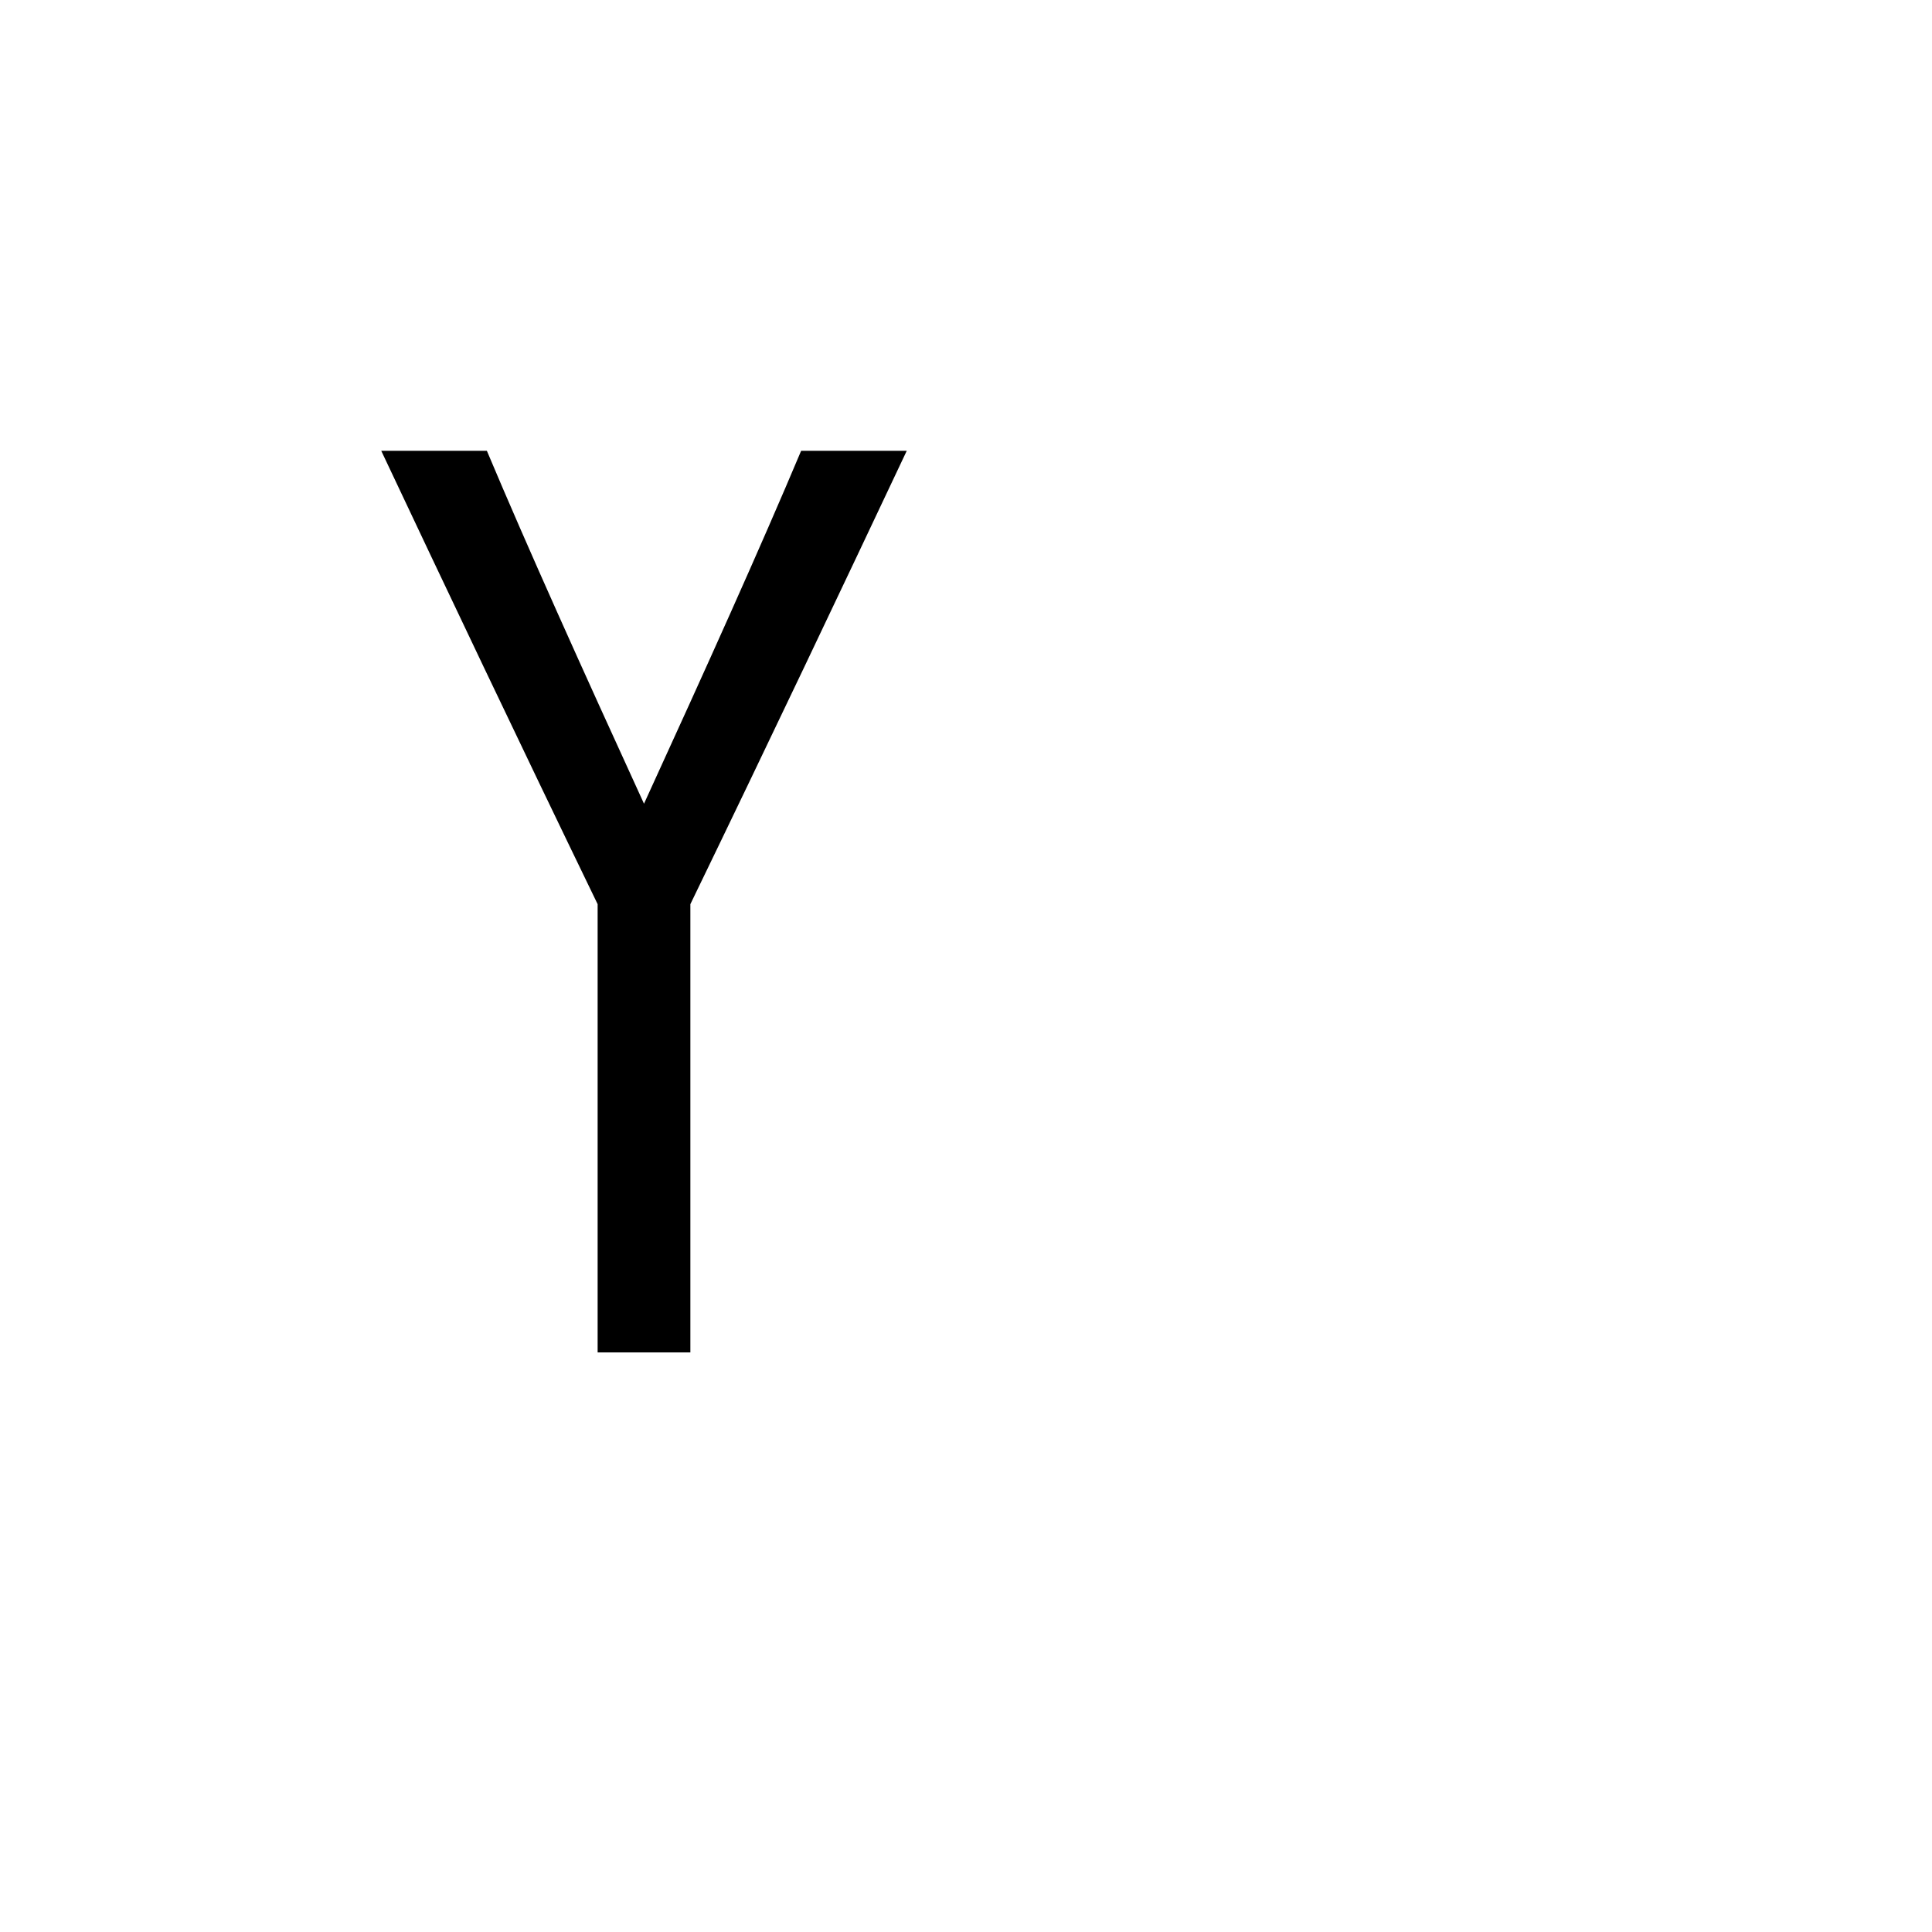
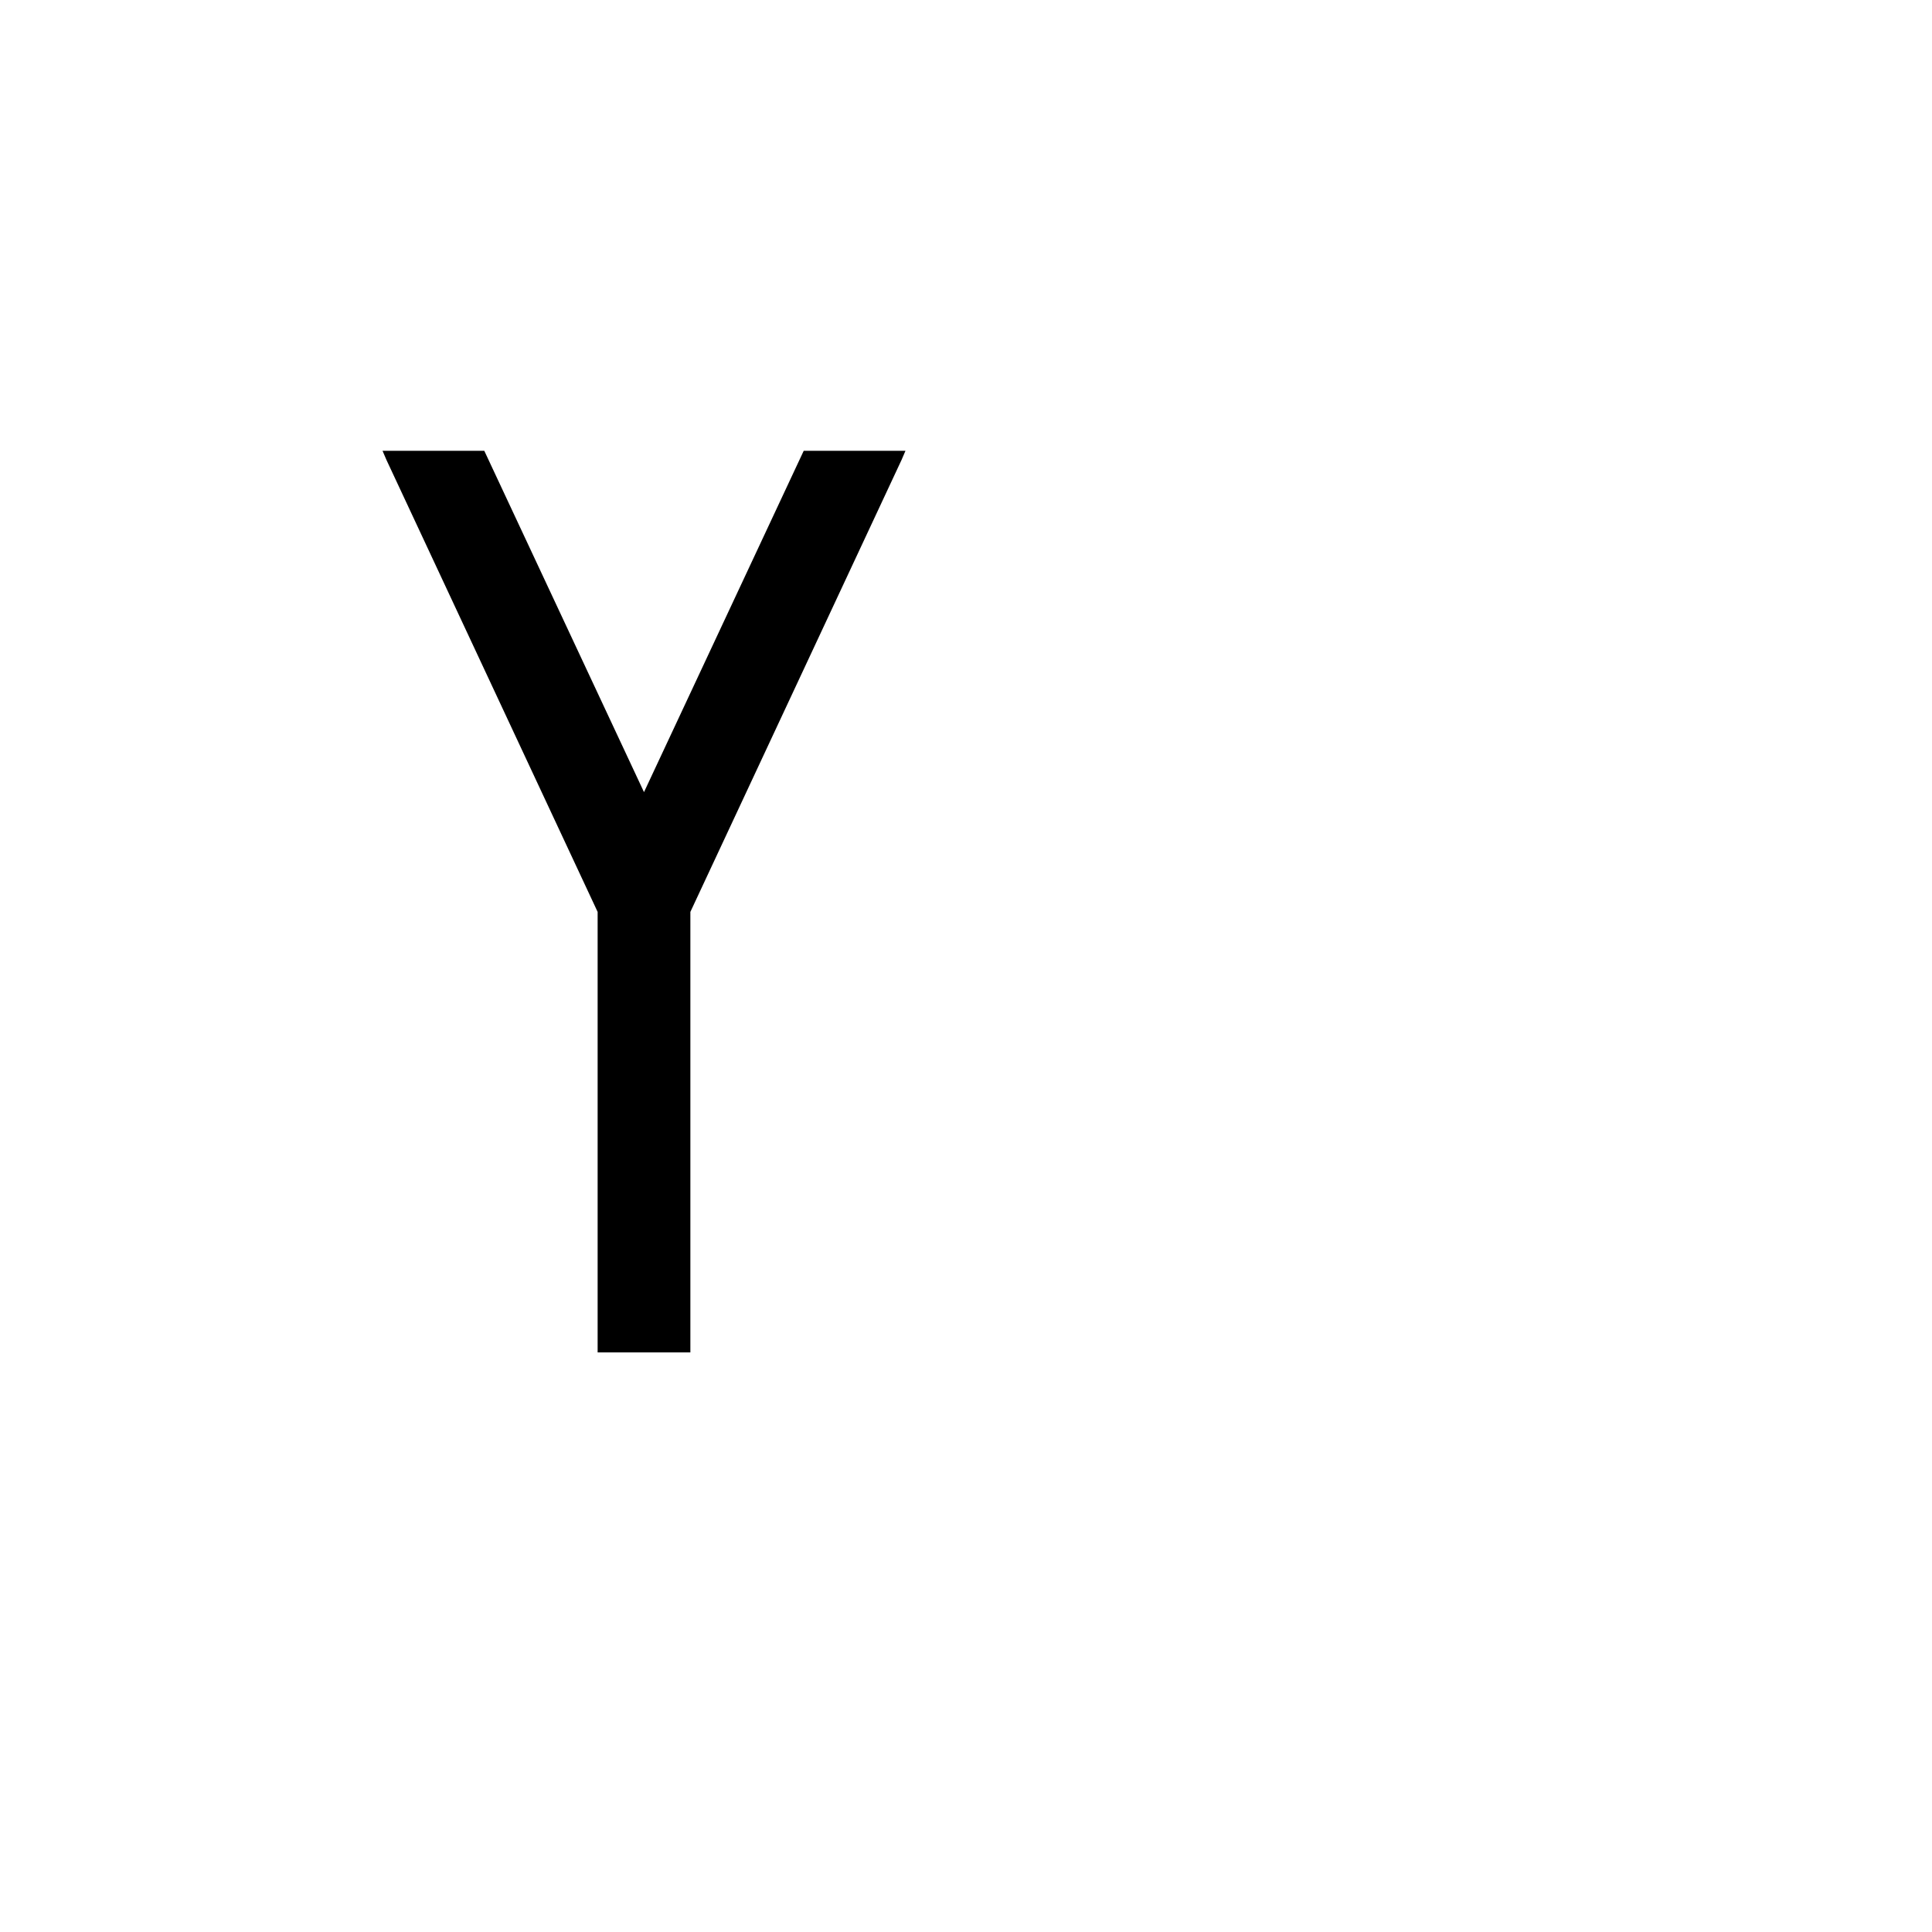
<svg xmlns="http://www.w3.org/2000/svg" viewBox="-0.25 -1.05 1.5 1.5">
-   <path d="M 0.214 -0.348 L 0.214 -0.348 C 0.152 -0.476  0.096 -0.594  0.046 -0.7 L 0.128 -0.7 C 0.16 -0.624  0.201 -0.533  0.25 -0.426 C 0.299 -0.533  0.34 -0.624  0.372 -0.7 L 0.454 -0.7 C 0.404 -0.594  0.348 -0.476  0.286 -0.348 L 0.286 -0 L 0.214 -0 L 0.214 -0.348 Z" fill="black" />
+   <path d="M 0.214 -0.342 L 0.05 -0.693 L 0.047 -0.7 L 0.126 -0.7 L 0.25 -0.435 L 0.374 -0.7 L 0.453 -0.7 L 0.45 -0.693 L 0.286 -0.342 L 0.286 -0 L 0.214 -0 L 0.214 -0.342 Z" fill="black" />
</svg>
